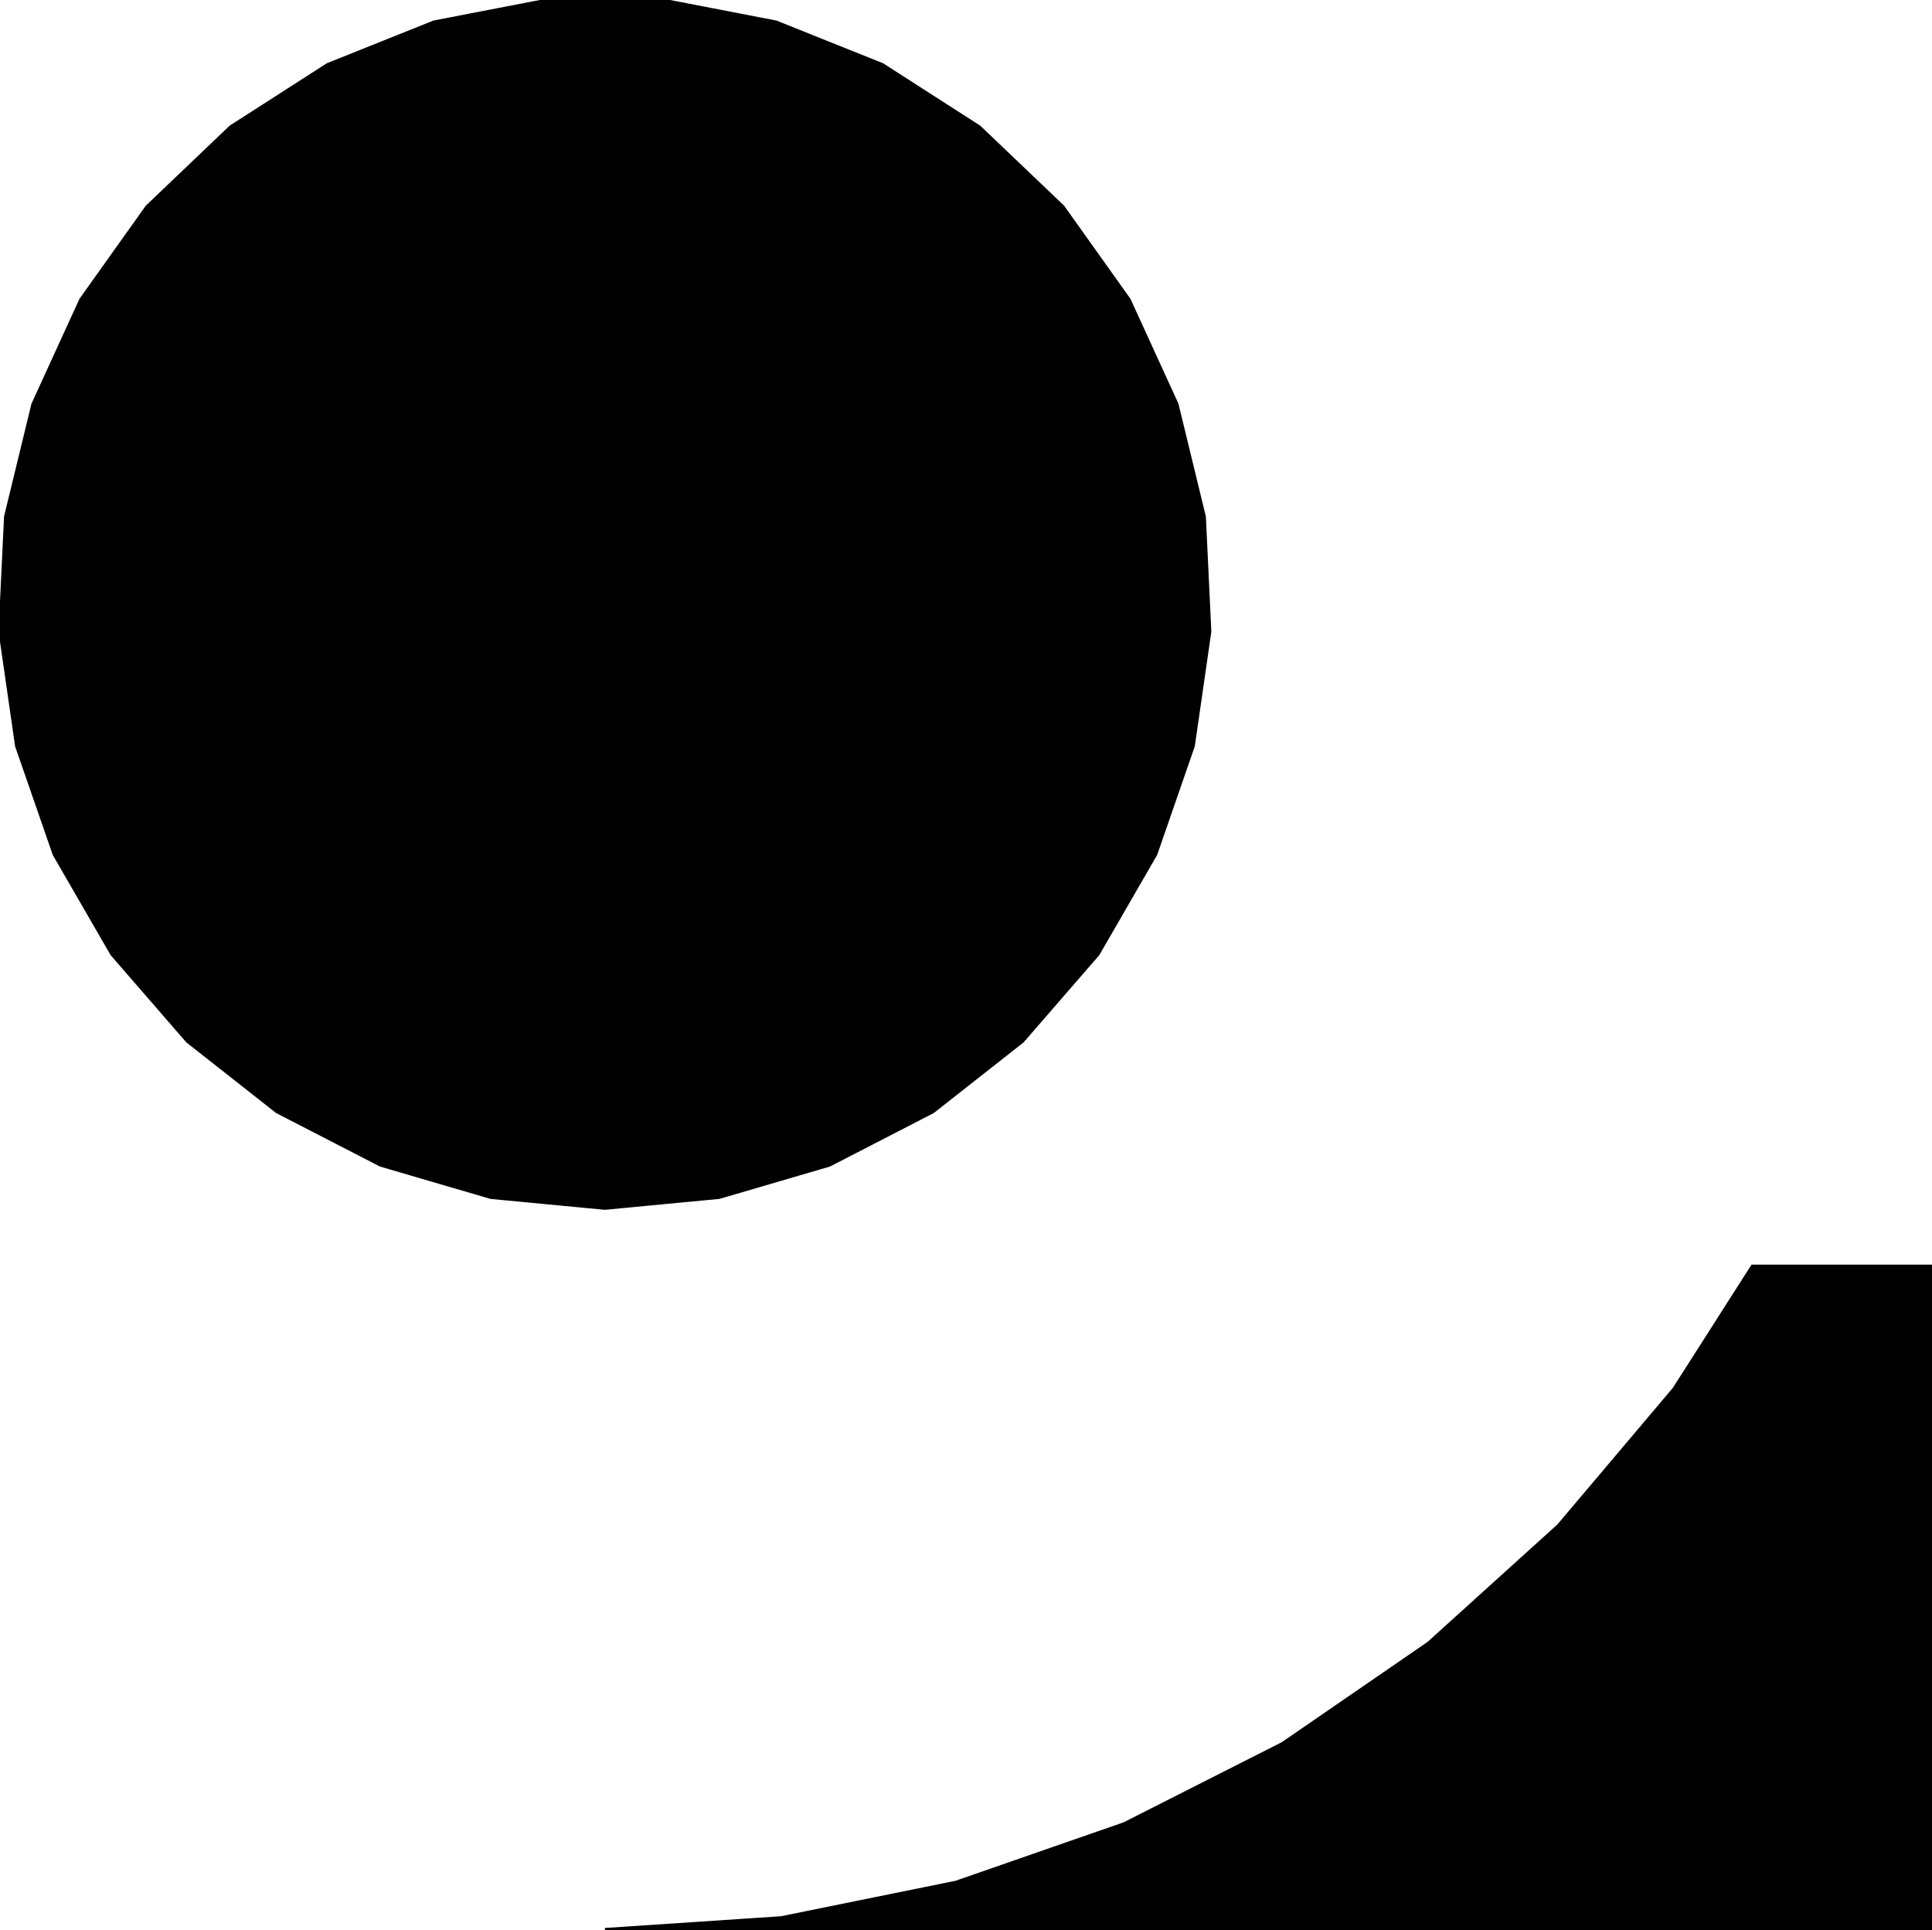
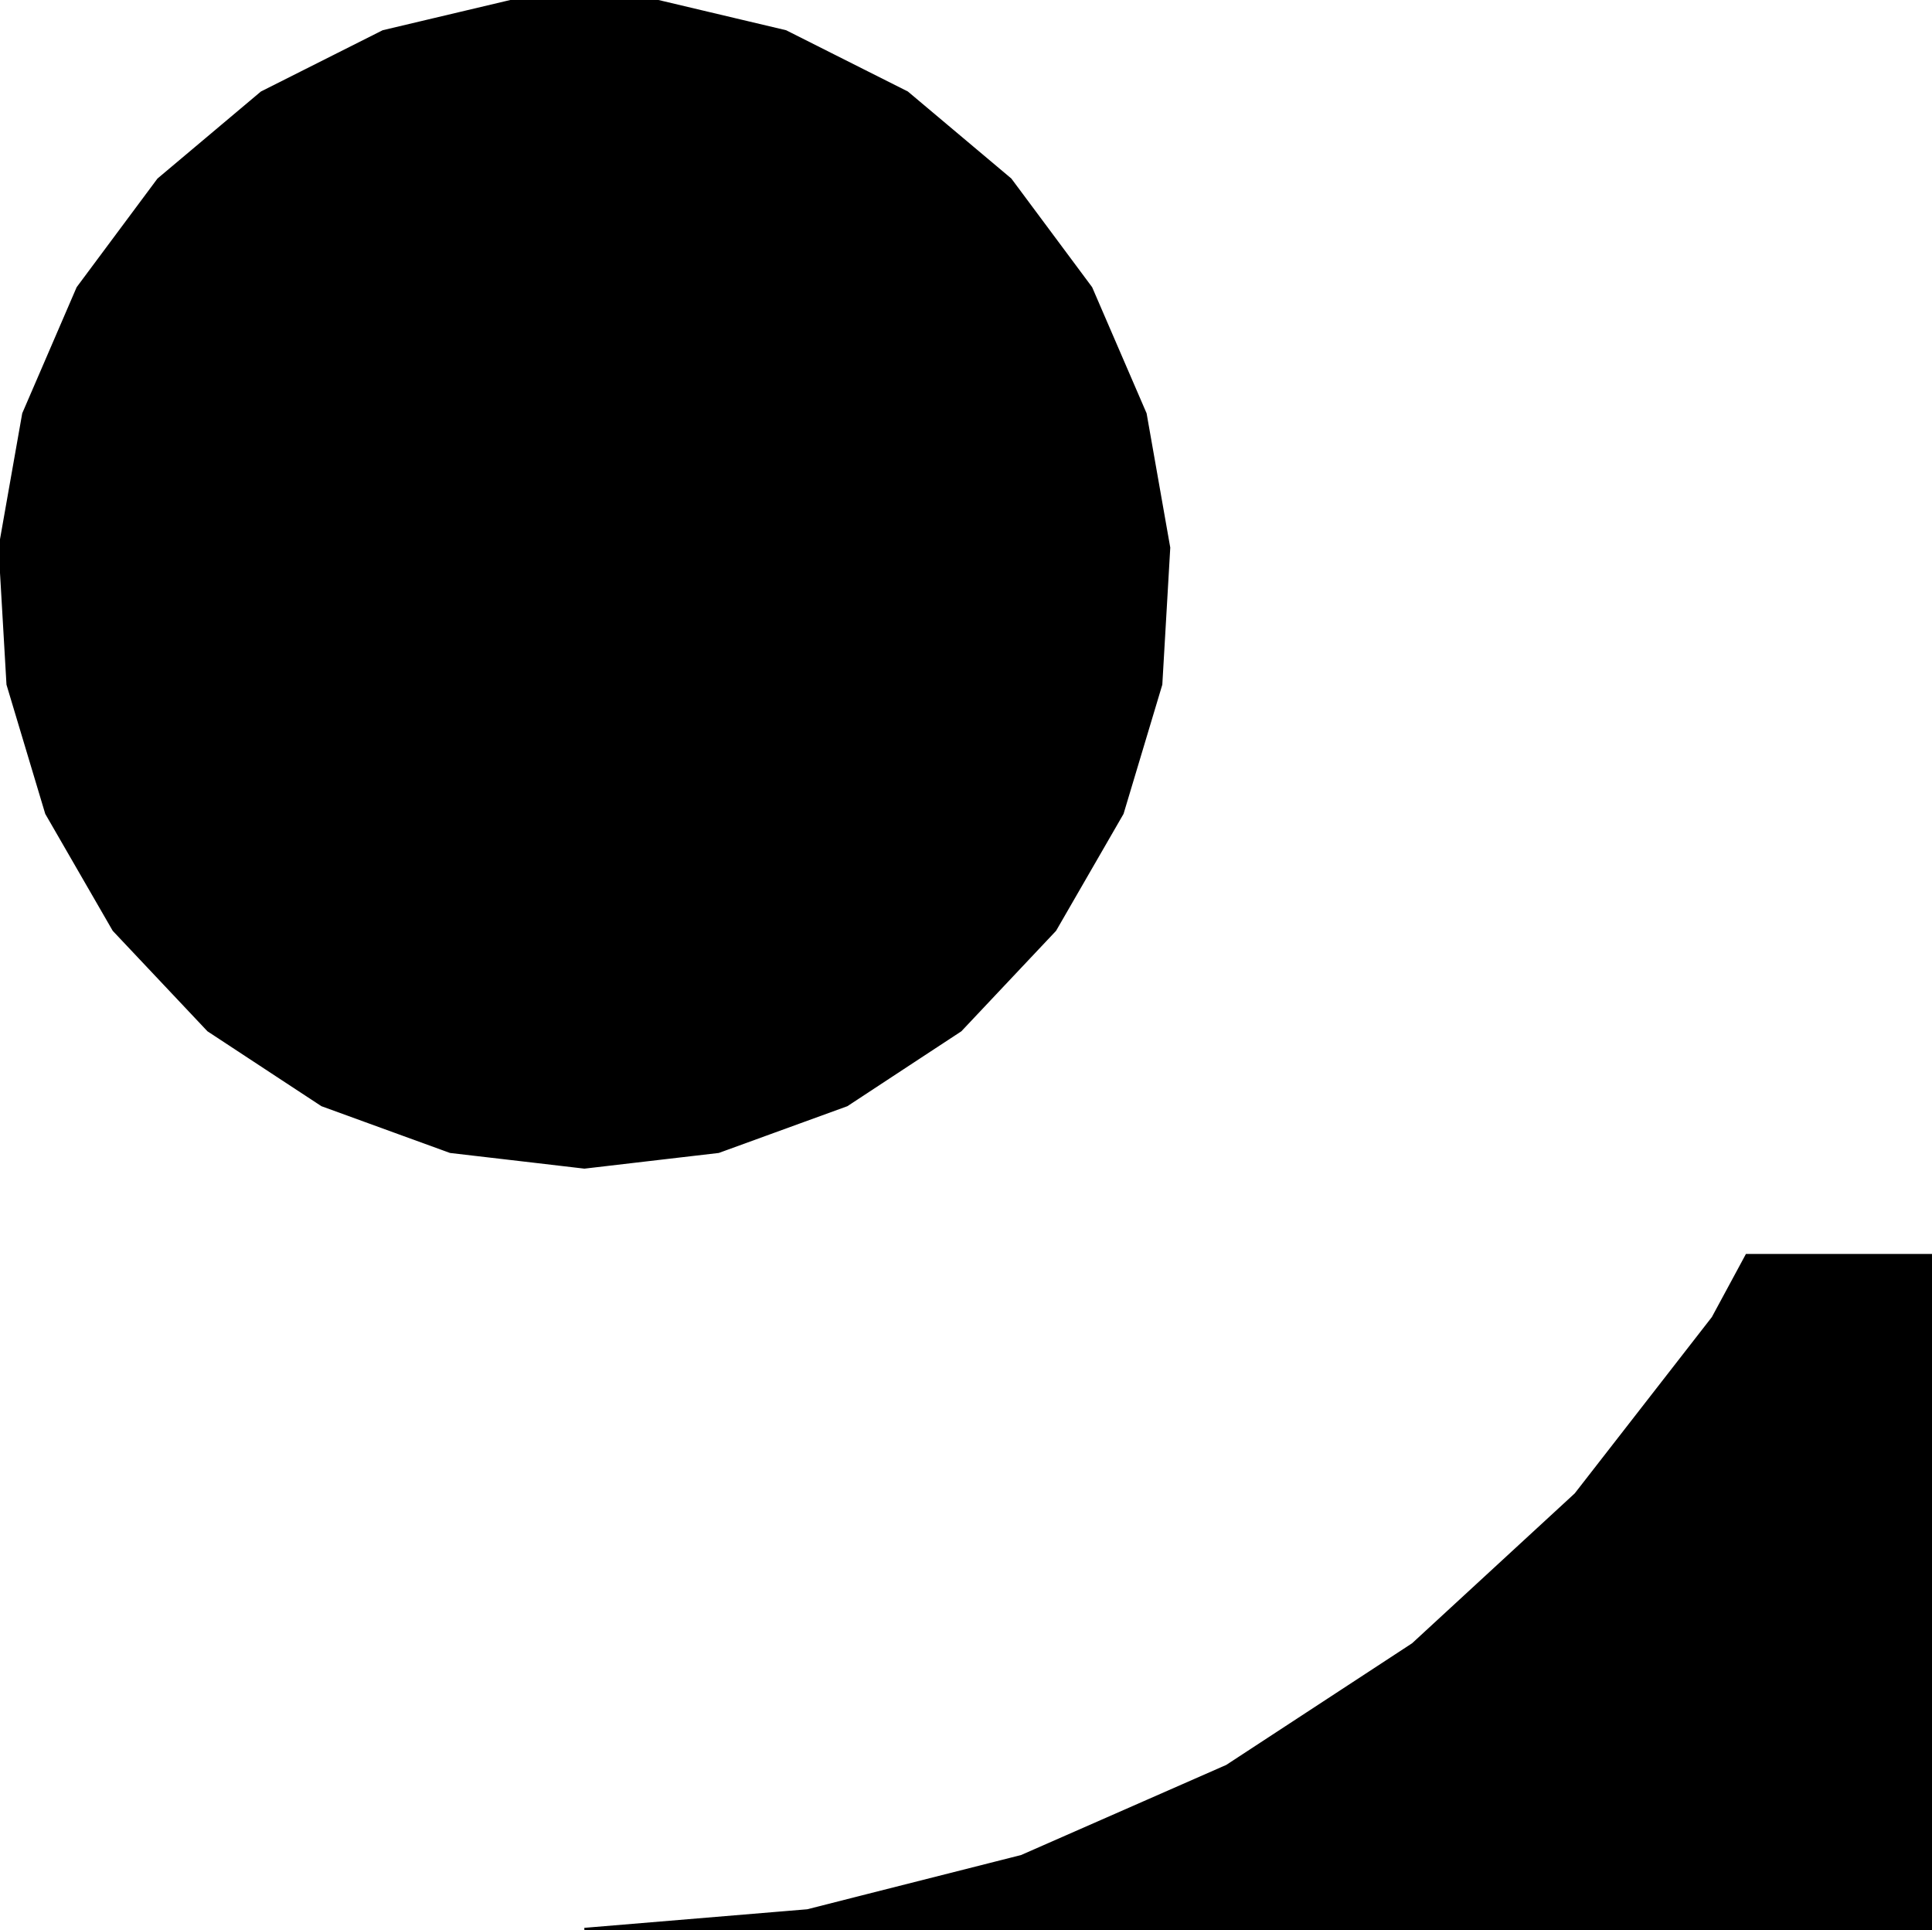
- <svg xmlns="http://www.w3.org/2000/svg" baseProfile="tiny" height="66.896mm" width="66.97mm" viewBox="-0.001 25.104 66.97 66.896" version="1.1" stroke="black" stroke-width=".1" fill="none">
-   <path fill="#000000" stroke="#000000" d="M41.727 48.468 L41.366 50.969 L40.885 52.357 L40.065 54.725 L39.325 56.006 L38.063 58.192 L37.095 59.307 L35.445 61.21 L34.297 62.113 L32.339 63.653 L31.013 64.337 L28.75 65.503 L27.337 65.917 L24.927 66.623 L23.464 66.762 L20.969 67 L19.506 66.861 L17.011 66.623 L15.598 66.209 L13.188 65.503 L11.861 64.819 L9.598 63.653 L8.451 62.75 L6.493 61.21 L5.525 60.094 L3.875 58.192 L3.135 56.911 L1.873 54.725 L1.392 53.337 L0.571 50.969 L0.36 49.503 L-0.001 47.002 L0.069 45.53 L0.189 43.019 L0.539 41.577 L1.137 39.118 L1.751 37.776 L2.798 35.488 L3.645 34.298 L5.091 32.268 L6.163 31.245 L7.991 29.5 L9.232 28.703 L11.35 27.342 L12.713 26.796 L15.038 25.865 L16.493 25.583 L18.974 25.104 L20.448 25.104 L22.963 25.104 L24.418 25.385 L26.9 25.865 L28.263 26.411 L30.587 27.342 L31.829 28.14 L33.946 29.5 L35.018 30.523 L36.847 32.268 L37.694 33.458 L39.14 35.488 L39.754 36.83 L40.801 39.118 L41.151 40.56 L41.749 43.019 L41.819 44.491 L41.938 47.002 z" />
-   <path fill="#000000" stroke="#000000" d="M21.719 92 L20.969 92 L21.068 91.993 L27.075 91.593 L33.034 90.383 L33.133 90.363 L33.524 90.227 L37.167 88.959 L38.963 88.335 L42.395 86.596 L44.454 85.553 L46.352 84.247 L49.515 82.071 L52.329 79.524 L54.018 77.996 L55.521 76.218 L58.026 73.253 L58.566 72.408 L60.262 69.75 L60.719 69.034 L60.741 69 L60.842 69 L66.969 69 L66.969 69.75 L66.969 84.125 L66.969 91.25 L66.969 92 z" />
+ <svg xmlns="http://www.w3.org/2000/svg" baseProfile="tiny" height="65.846mm" width="65.949mm" viewBox="-0 26.154 65.949 65.846" version="1.1" stroke="black" stroke-width=".1" fill="none">
+   <path fill="#000000" stroke="#000000" d="M-0 44.846 L0.298 43.156 L0.807 40.274 L1.492 38.688 L2.66 35.981 L3.677 34.614 L5.412 32.282 L6.714 31.187 L8.934 29.319 L10.466 28.548 L13.08 27.233 L14.764 26.834 L17.636 26.154 L19.345 26.154 L22.261 26.154 L23.945 26.553 L26.817 27.233 L28.349 28.004 L30.963 29.319 L32.265 30.414 L34.486 32.282 L35.503 33.649 L37.237 35.981 L37.922 37.567 L39.091 40.274 L39.389 41.964 L39.897 44.846 L39.797 46.571 L39.626 49.513 L39.138 51.139 L38.306 53.912 L37.457 55.383 L36.009 57.892 L34.817 59.156 L32.784 61.313 L31.349 62.255 L28.903 63.863 L27.285 64.451 L24.524 65.455 L22.833 65.652 L19.949 65.989 L18.258 65.791 L15.373 65.455 L13.755 64.867 L10.995 63.863 L9.56 62.921 L7.114 61.313 L5.922 60.049 L3.888 57.892 L3.039 56.421 L1.591 53.912 L1.103 52.286 L0.271 49.513 L0.171 47.788 z" />
+   <path fill="#000000" stroke="#000000" d="M20.699 92 L19.949 92 L20.073 91.99 L27.563 91.366 L29.582 90.853 L34.148 89.696 L34.868 89.514 L39.25 87.59 L41.88 86.435 L45.85 83.837 L48.232 82.278 L51.705 79.078 L53.79 77.157 L55.548 74.897 L58.478 71.13 L58.504 71.081 L59.223 69.75 L59.628 69 L65.846 69 L65.949 69 L65.949 69.75 L65.949 84.125 L65.949 91.25 L65.949 92 z" />
</svg>
